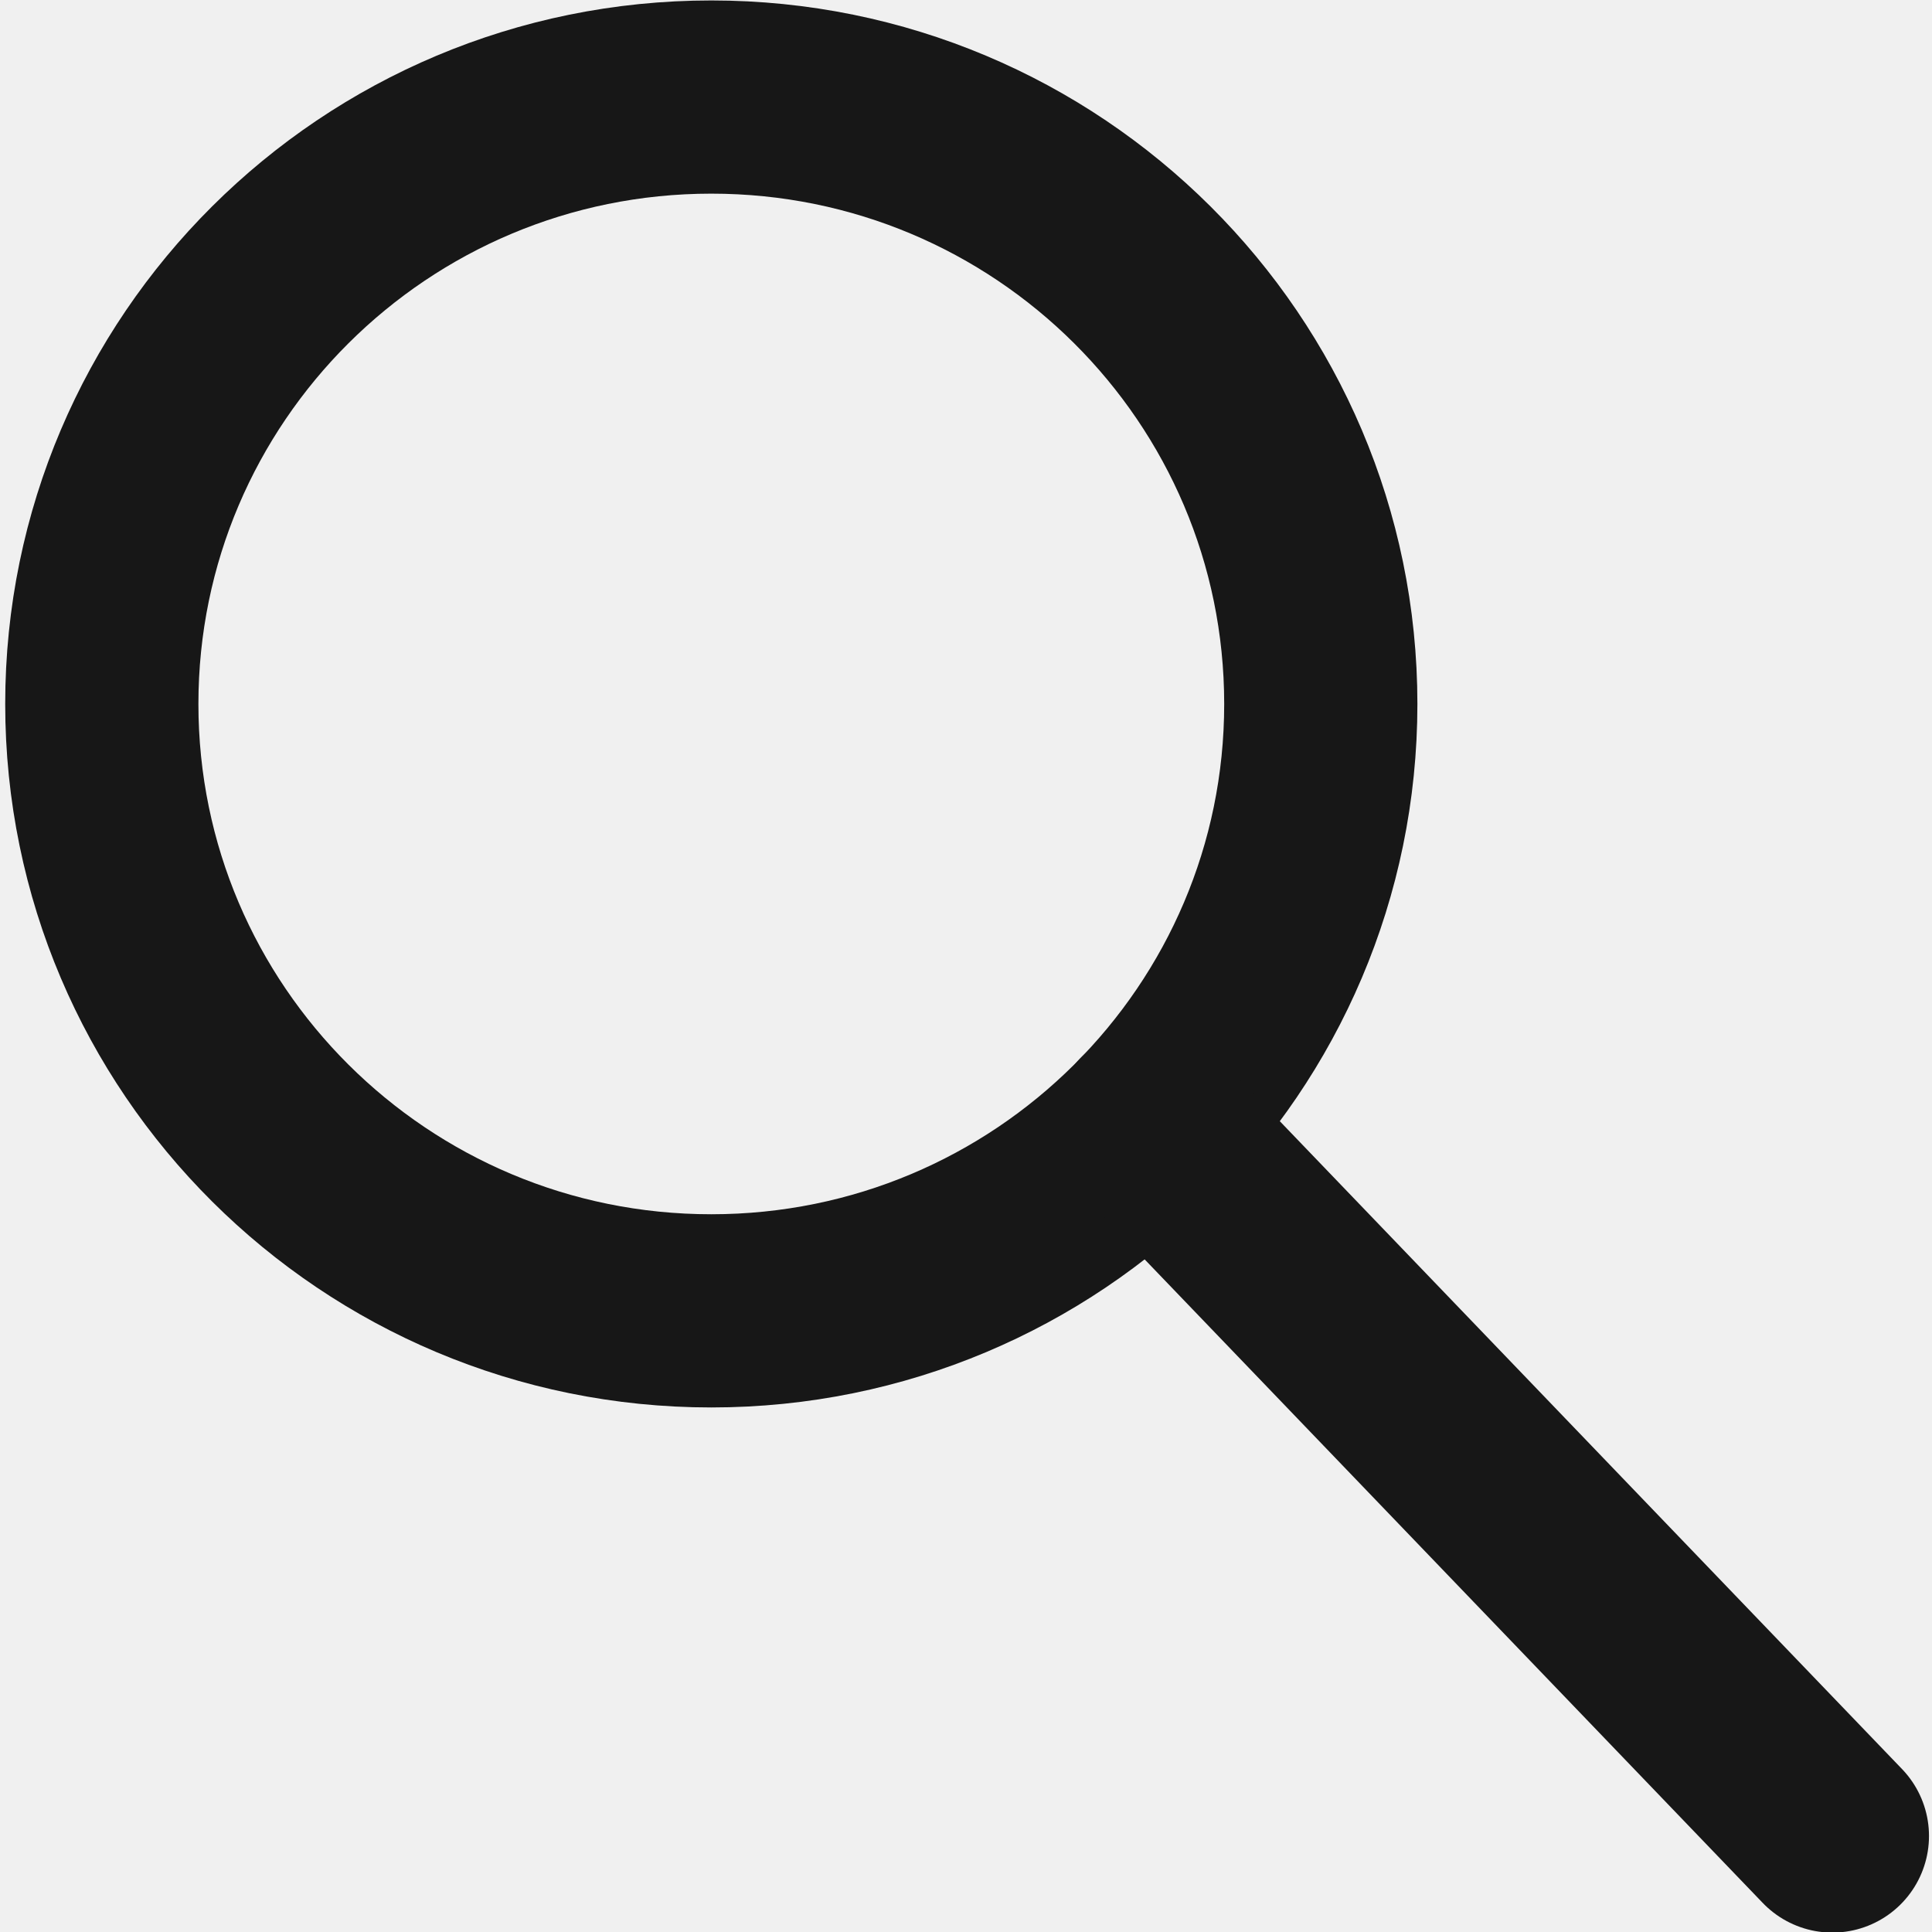
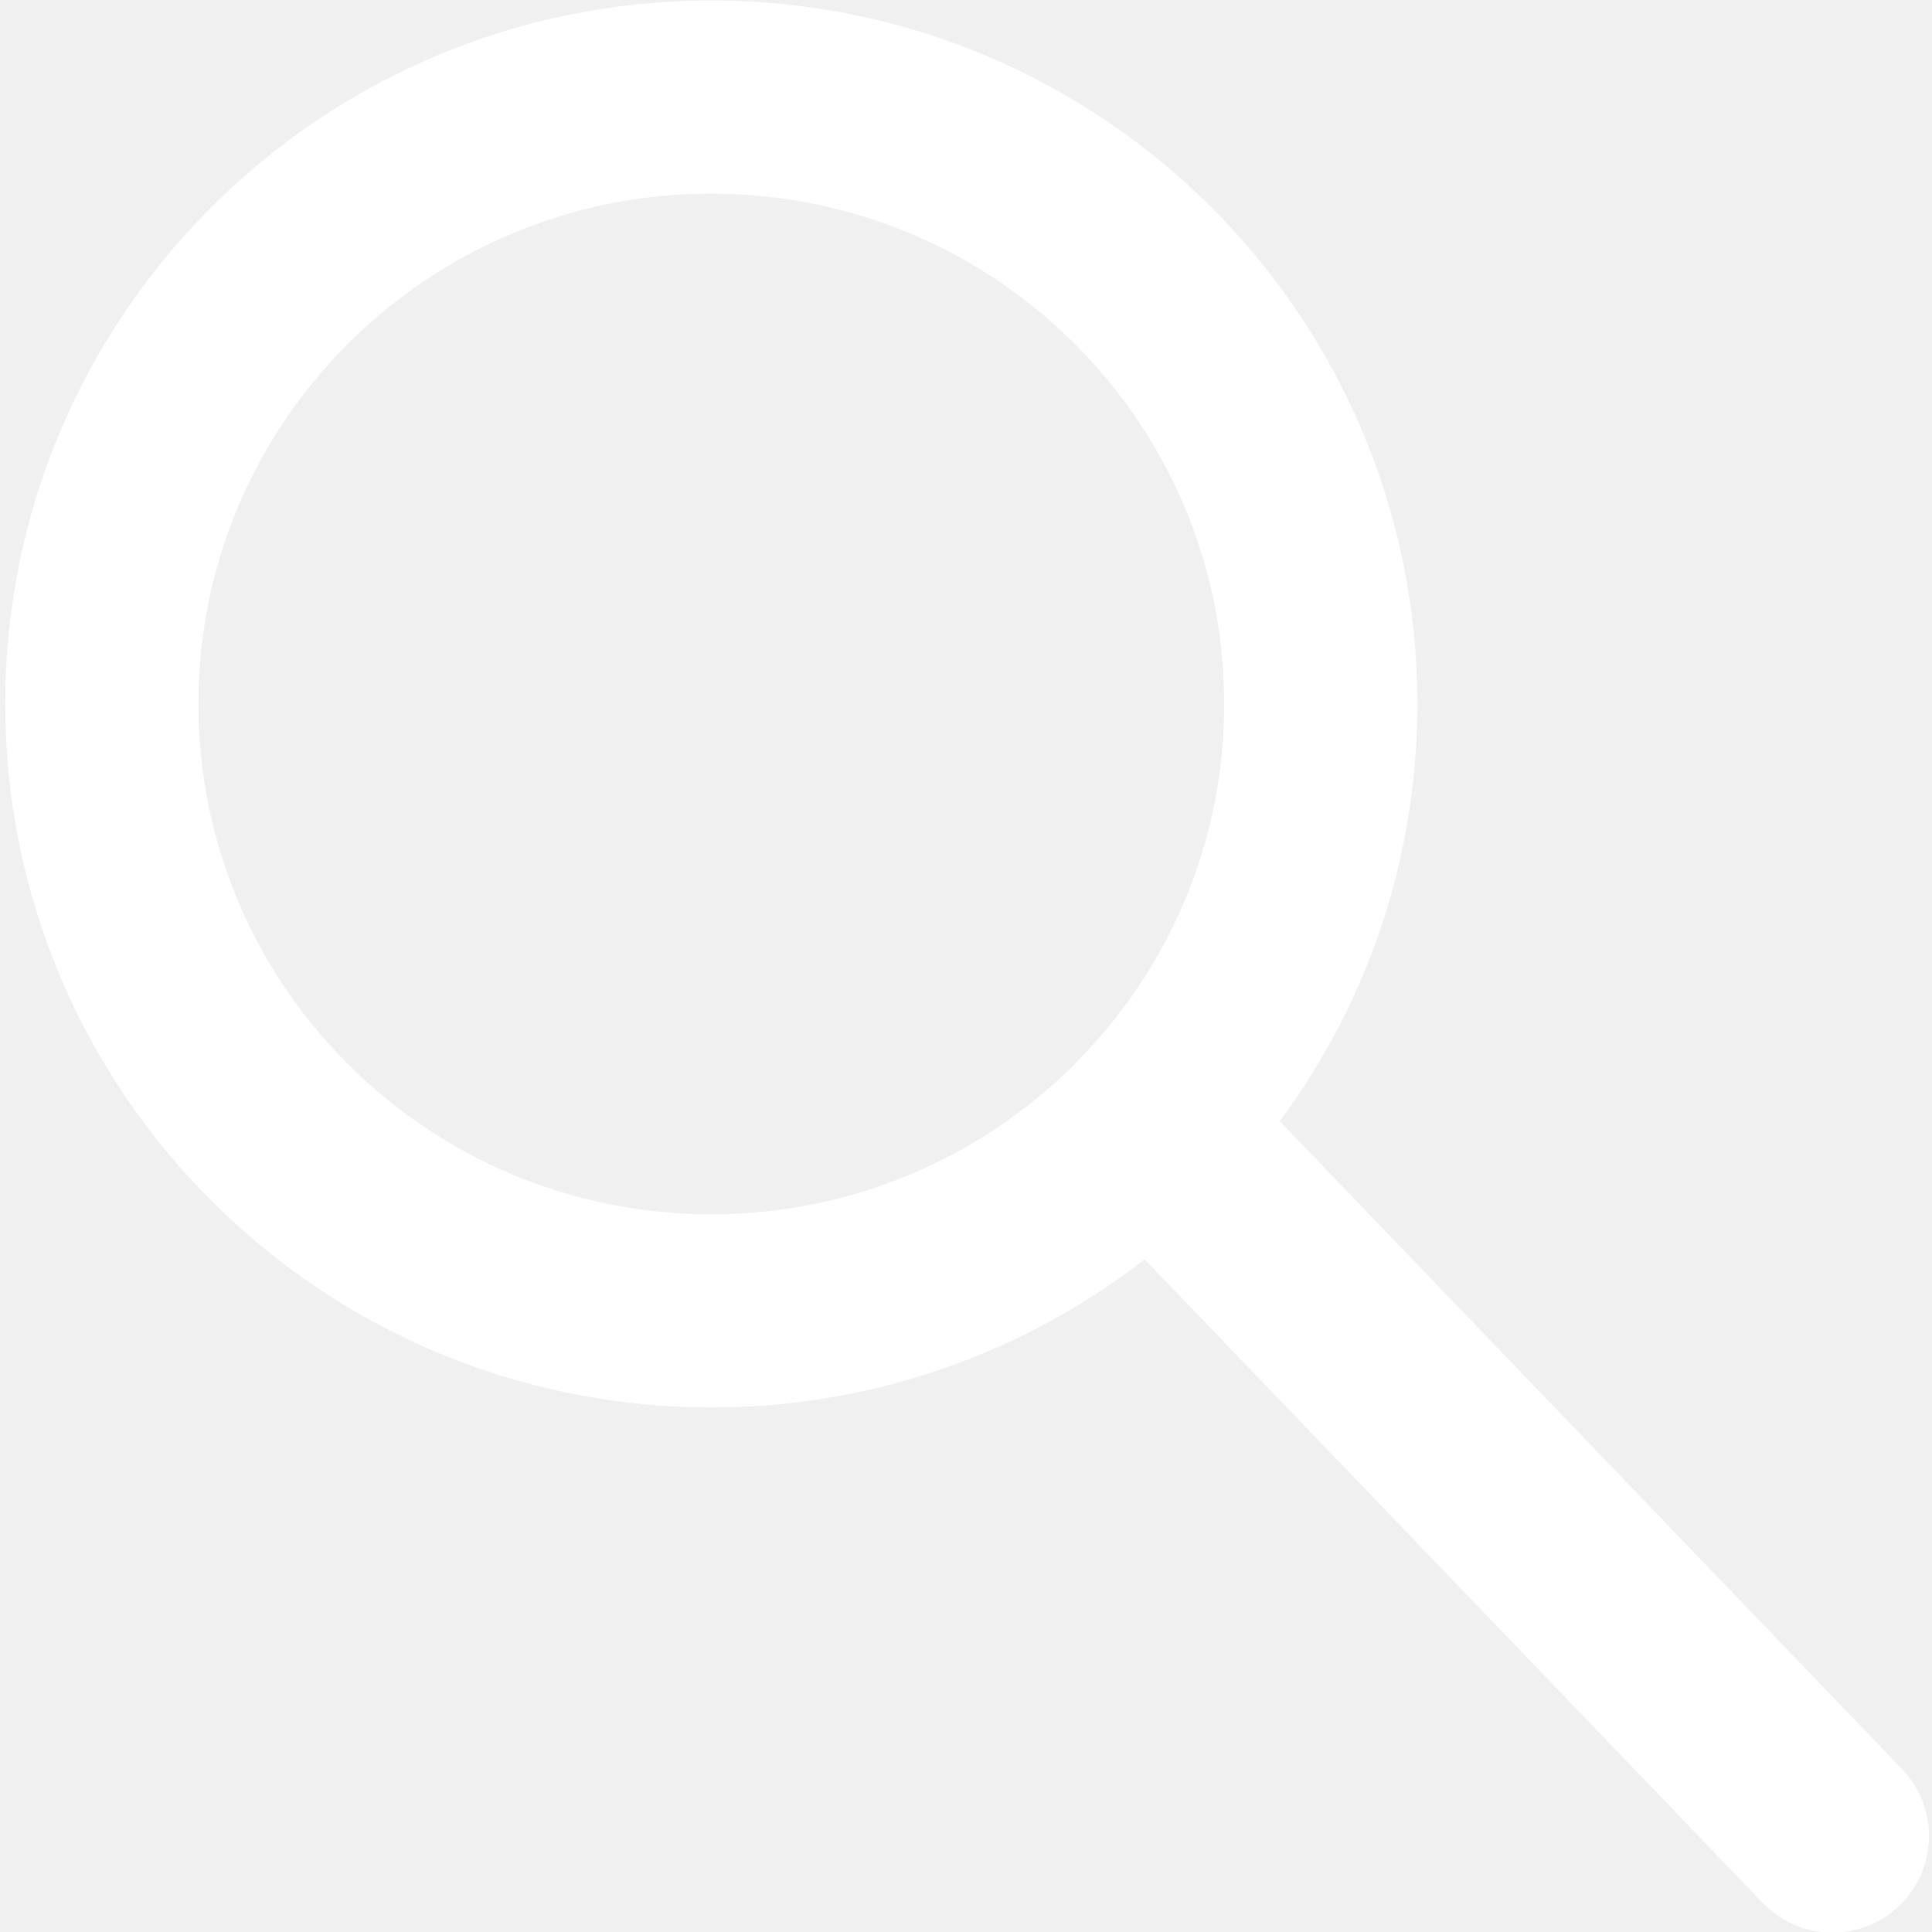
<svg xmlns="http://www.w3.org/2000/svg" width="100%" height="100%" viewBox="0 0 600 600" version="1.1" xml:space="preserve" style="fill-rule:evenodd;clip-rule:evenodd;stroke-linecap:round;stroke-linejoin:round;stroke-miterlimit:1.5;">
  <g>
-     <ellipse cx="220.901" cy="218.619" rx="189.284" ry="188.478" style="fill:none;stroke:#171717;stroke-width:60px;" />
-     <path d="M357.089,349.479l211.976,220.705" style="fill:none;stroke:#171717;stroke-width:60px;" />
+     <ellipse cx="220.901" cy="218.619" rx="189.284" ry="188.478" style="fill:none;stroke:#fff;stroke-width:60px;" />
+     <path d="M357.089,349.479l211.976,220.705" style="fill:none;stroke:#fff;stroke-width:60px;" />
  </g>
</svg>
